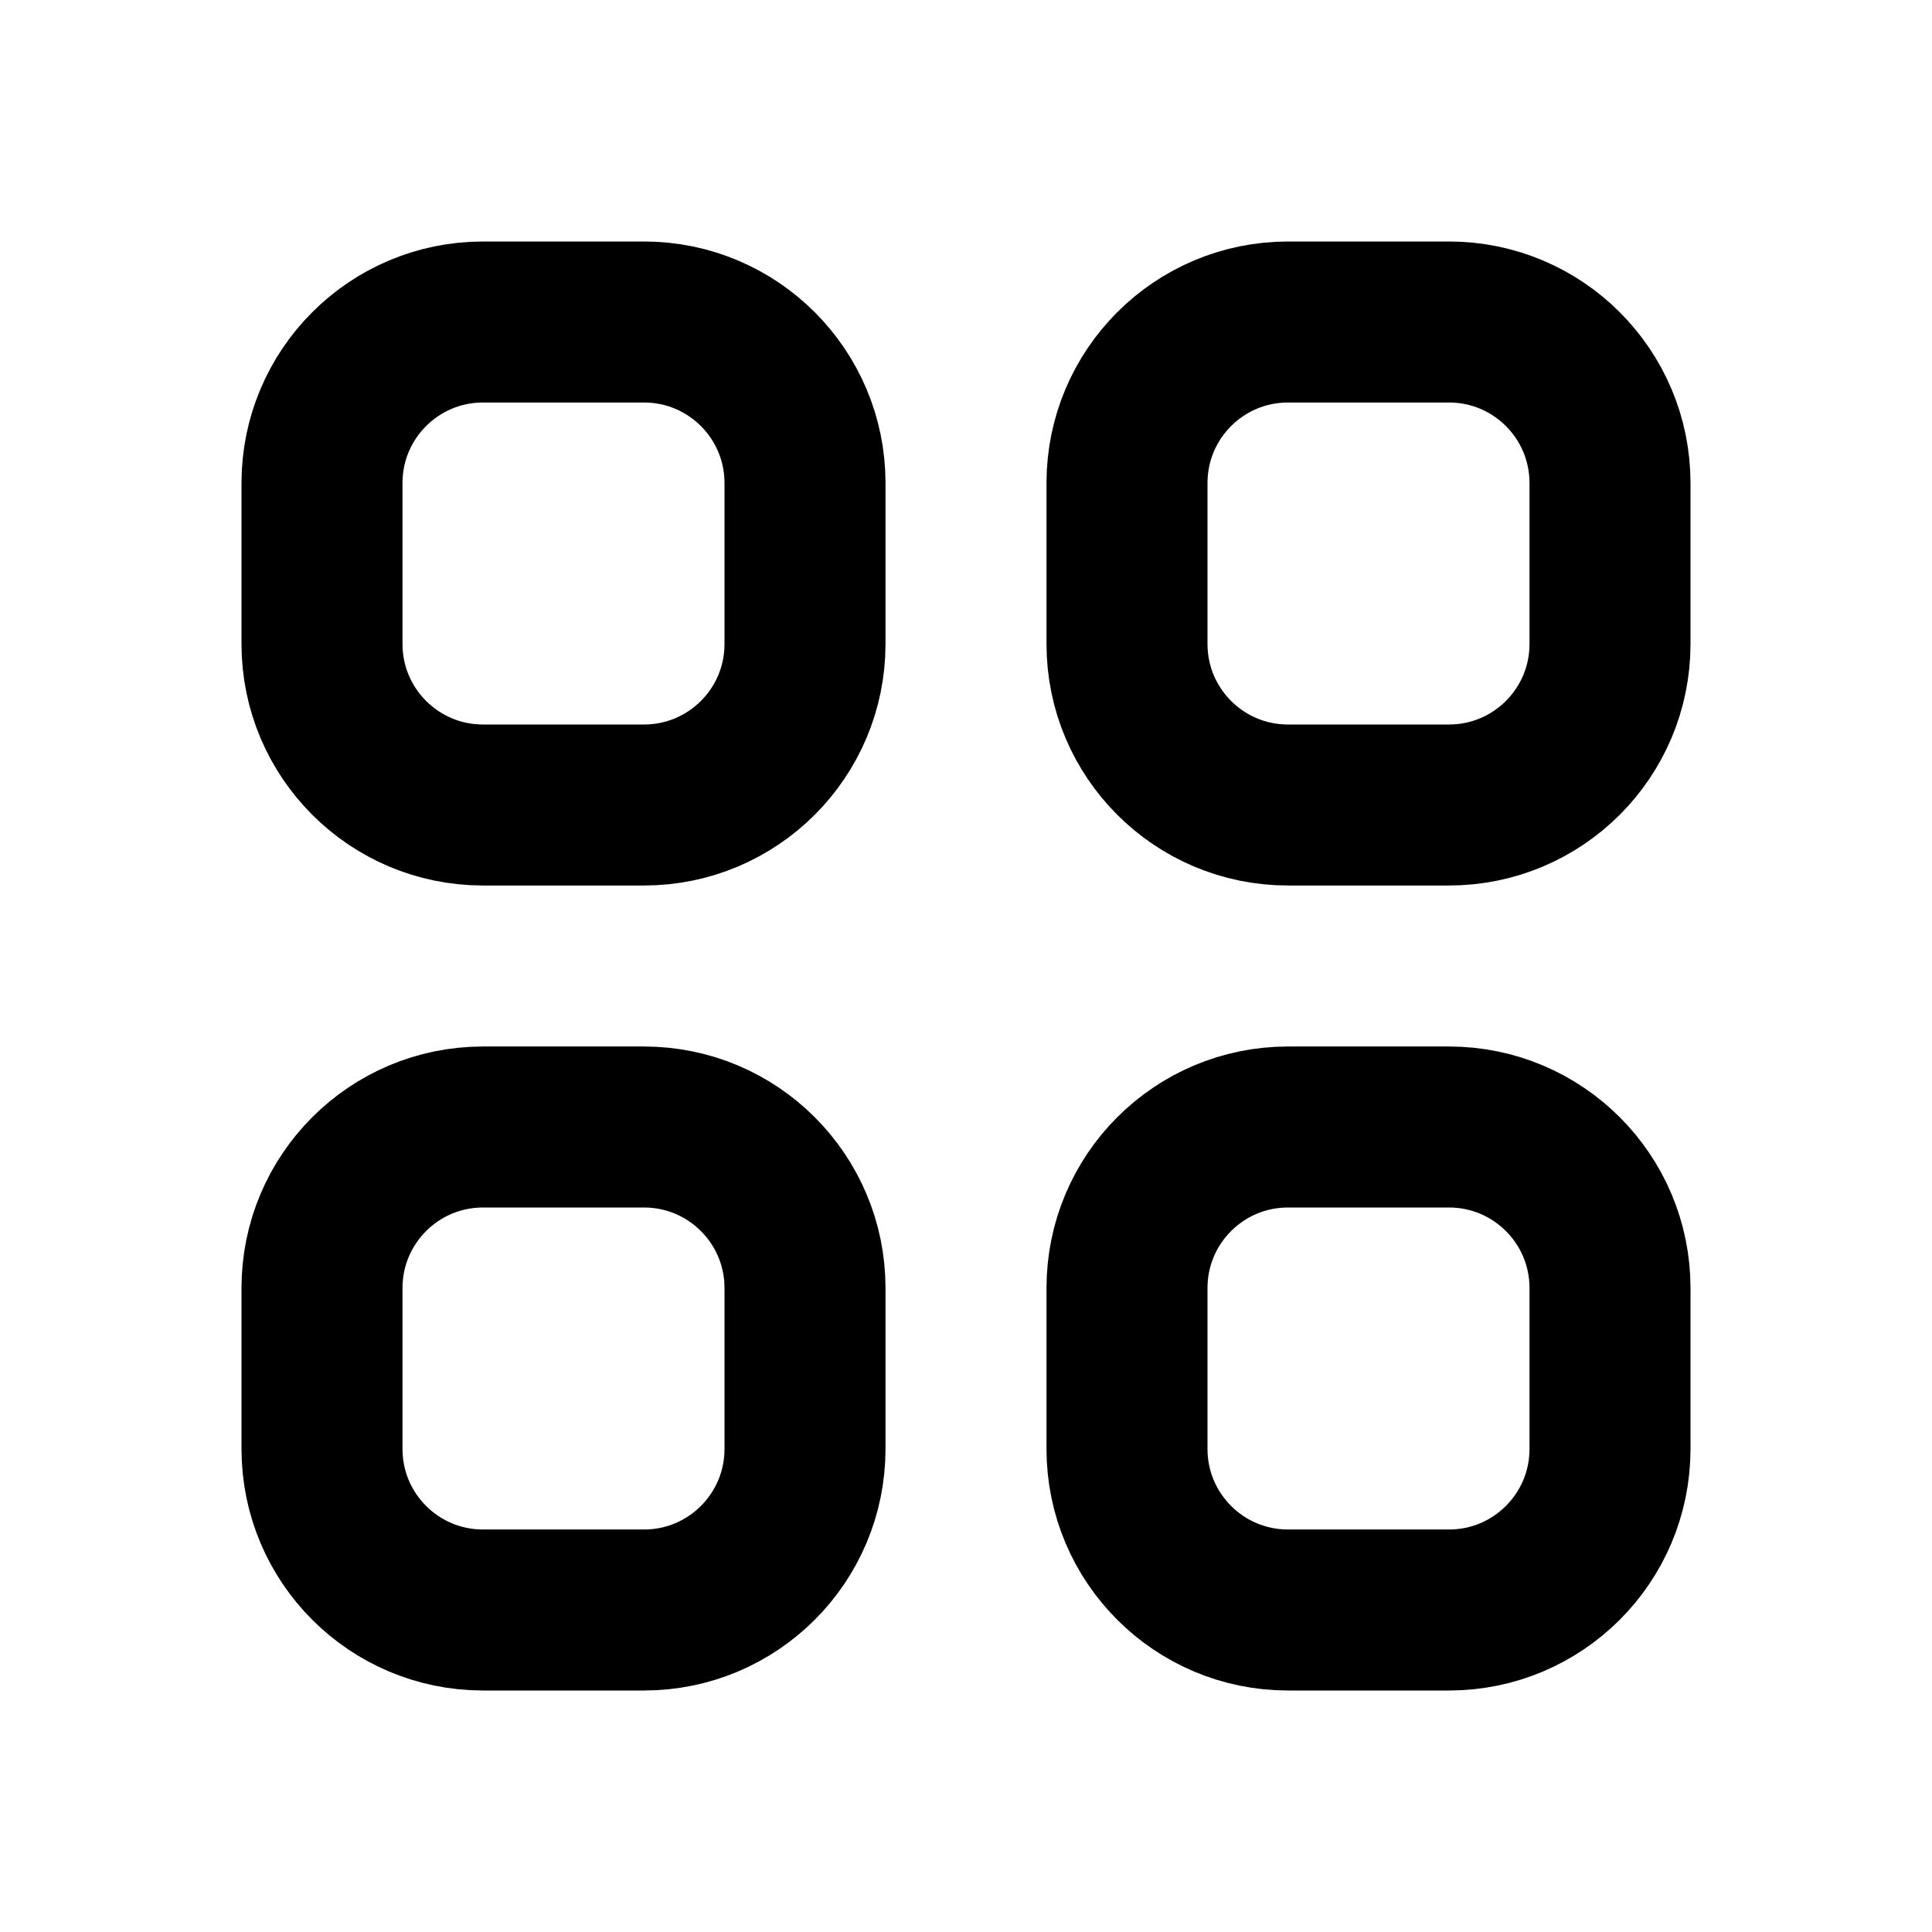
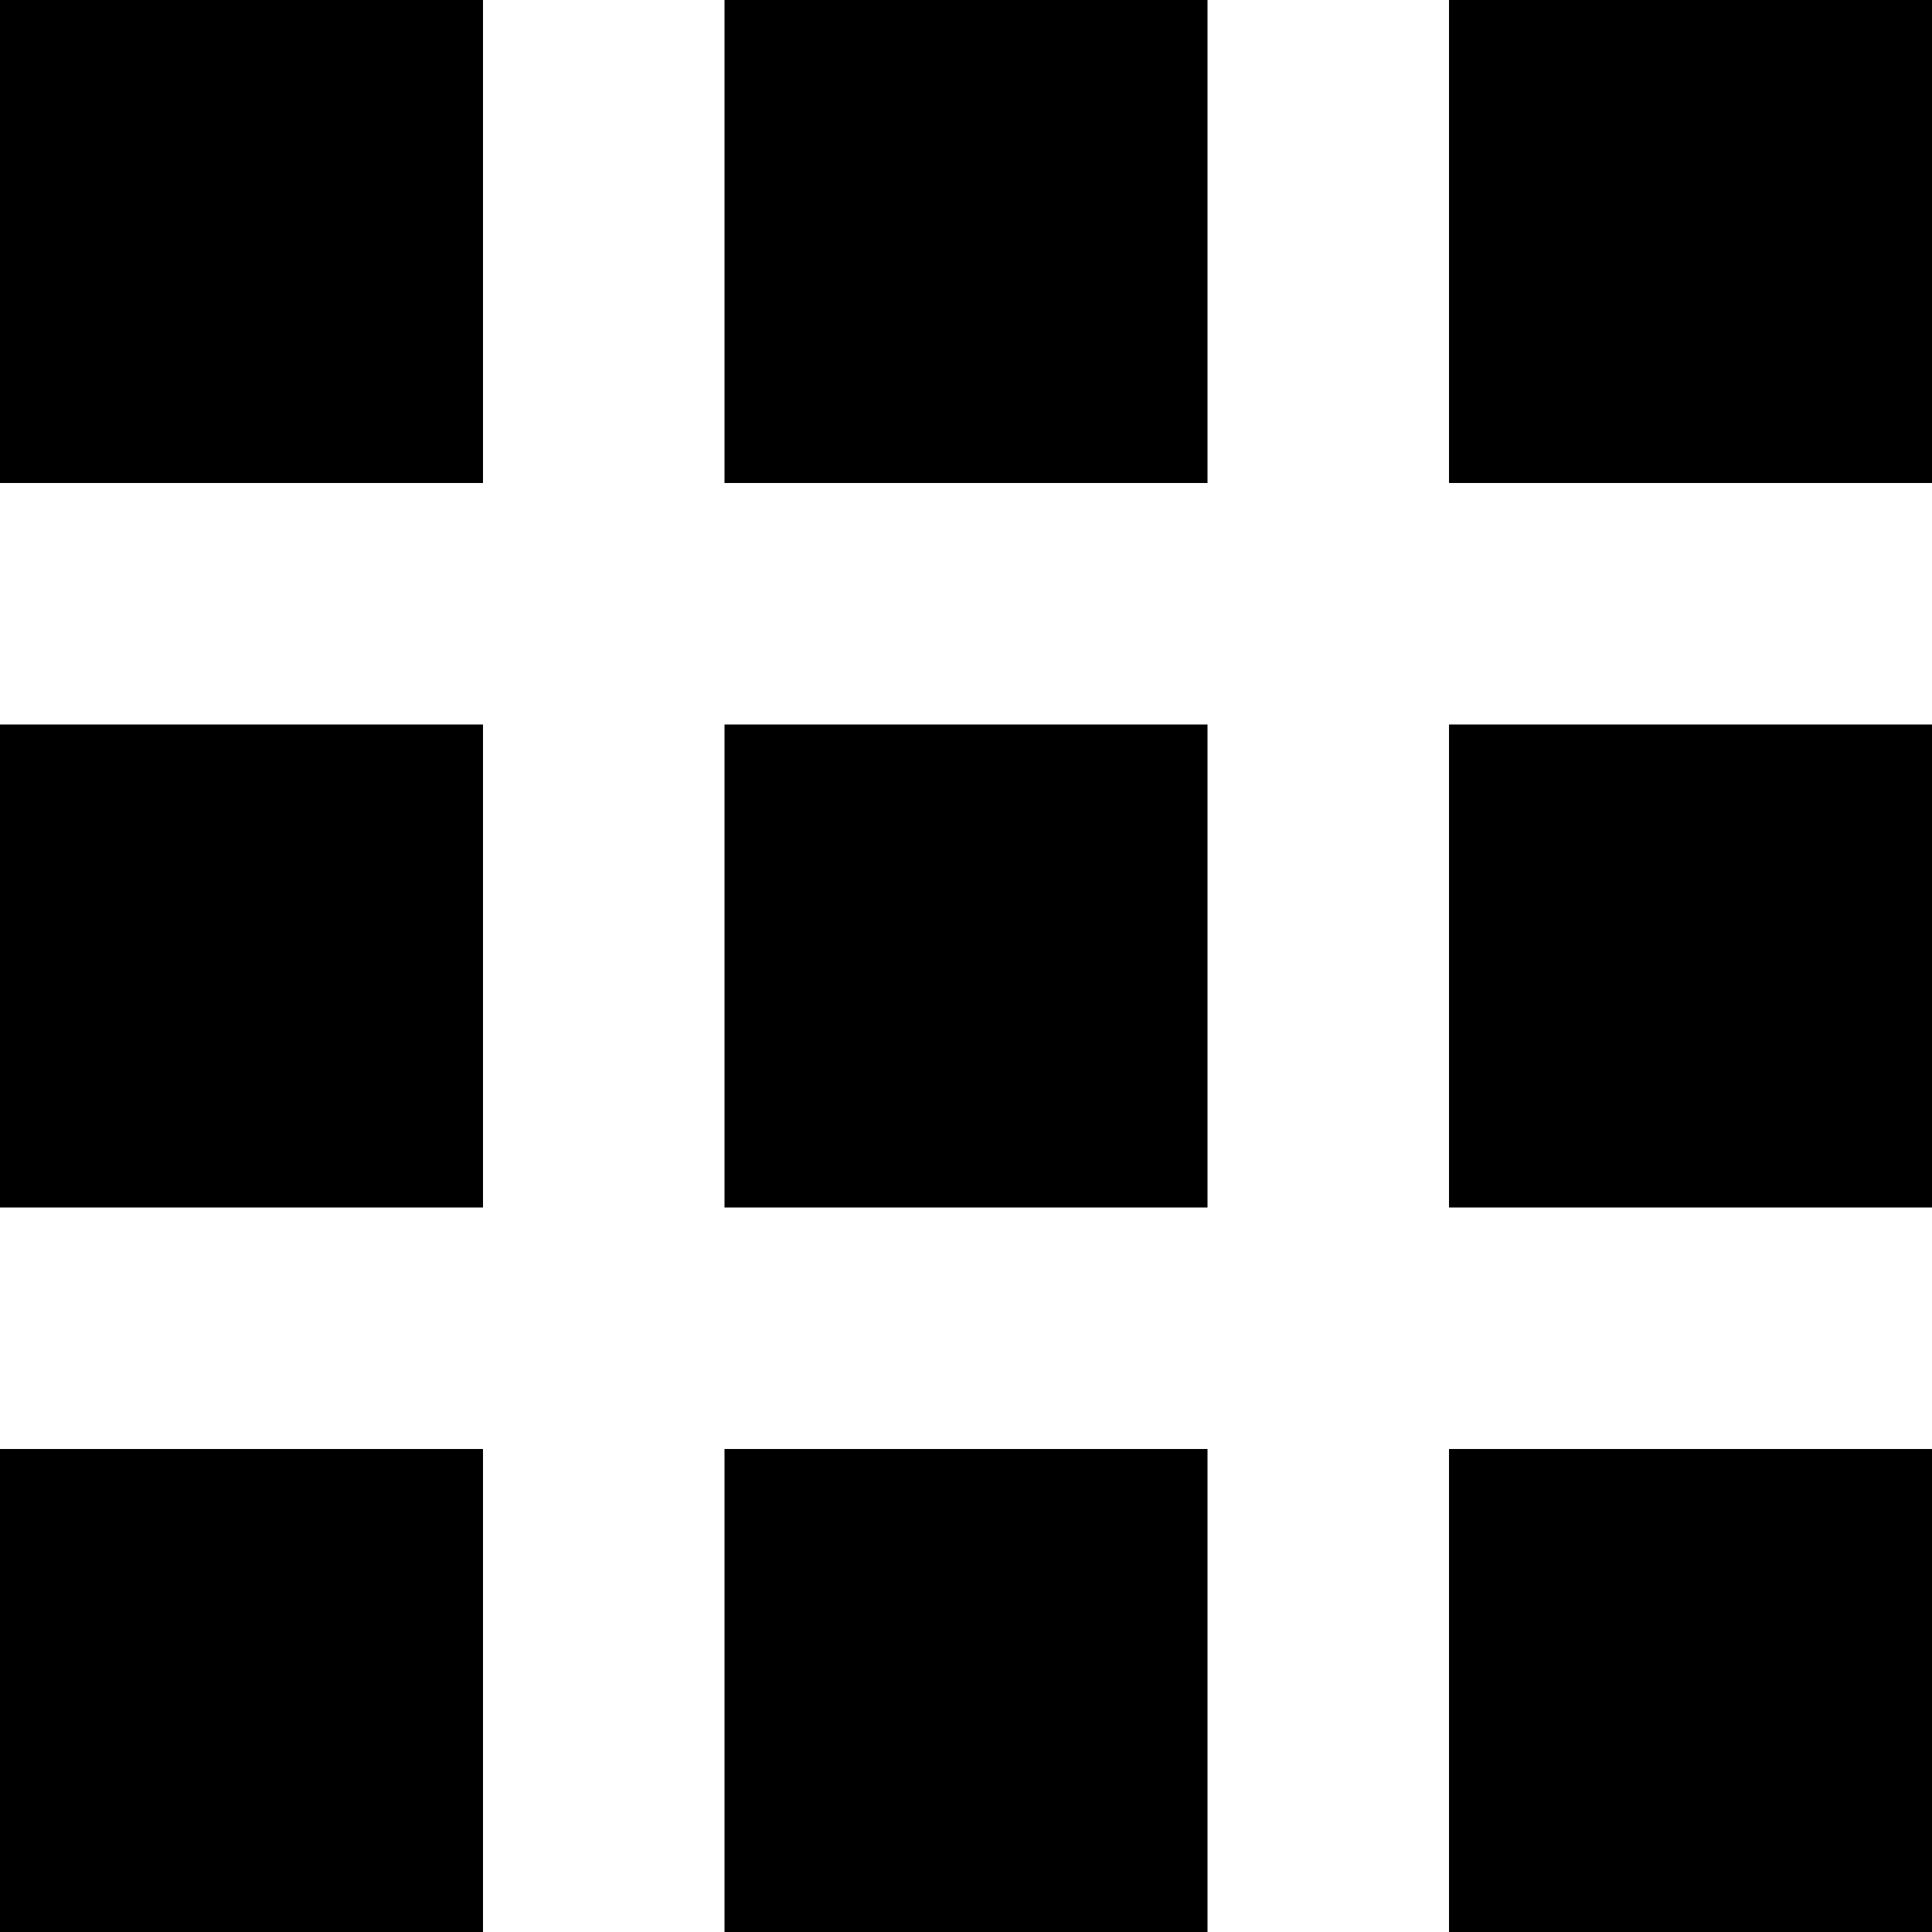
- <svg xmlns="http://www.w3.org/2000/svg" class="h-6 w-6" fill="none" viewBox="0 0 24 24" stroke="currentColor">
-   <path stroke-linecap="round" stroke-linejoin="round" stroke-width="2" d="M4 6a2 2 0 012-2h2a2 2 0 012 2v2a2 2 0 01-2 2H6a2 2 0 01-2-2V6zM14 6a2 2 0 012-2h2a2 2 0 012 2v2a2 2 0 01-2 2h-2a2 2 0 01-2-2V6zM4 16a2 2 0 012-2h2a2 2 0 012 2v2a2 2 0 01-2 2H6a2 2 0 01-2-2v-2zM14 16a2 2 0 012-2h2a2 2 0 012 2v2a2 2 0 01-2 2h-2a2 2 0 01-2-2v-2z" />
+ <svg xmlns="http://www.w3.org/2000/svg" id="Layer_1_1_" style="enable-background:new 0 0 16 16;" version="1.1" viewBox="0 0 16 16" xml:space="preserve">
+   <rect height="4" width="4" />
+   <rect height="4" width="4" x="6" />
+   <rect height="4" width="4" x="12" />
+   <rect height="4" width="4" y="6" />
+   <rect height="4" width="4" x="6" y="6" />
+   <rect height="4" width="4" x="12" y="6" />
+   <rect height="4" width="4" y="12" />
+   <rect height="4" width="4" x="6" y="12" />
+   <rect height="4" width="4" x="12" y="12" />
</svg>
